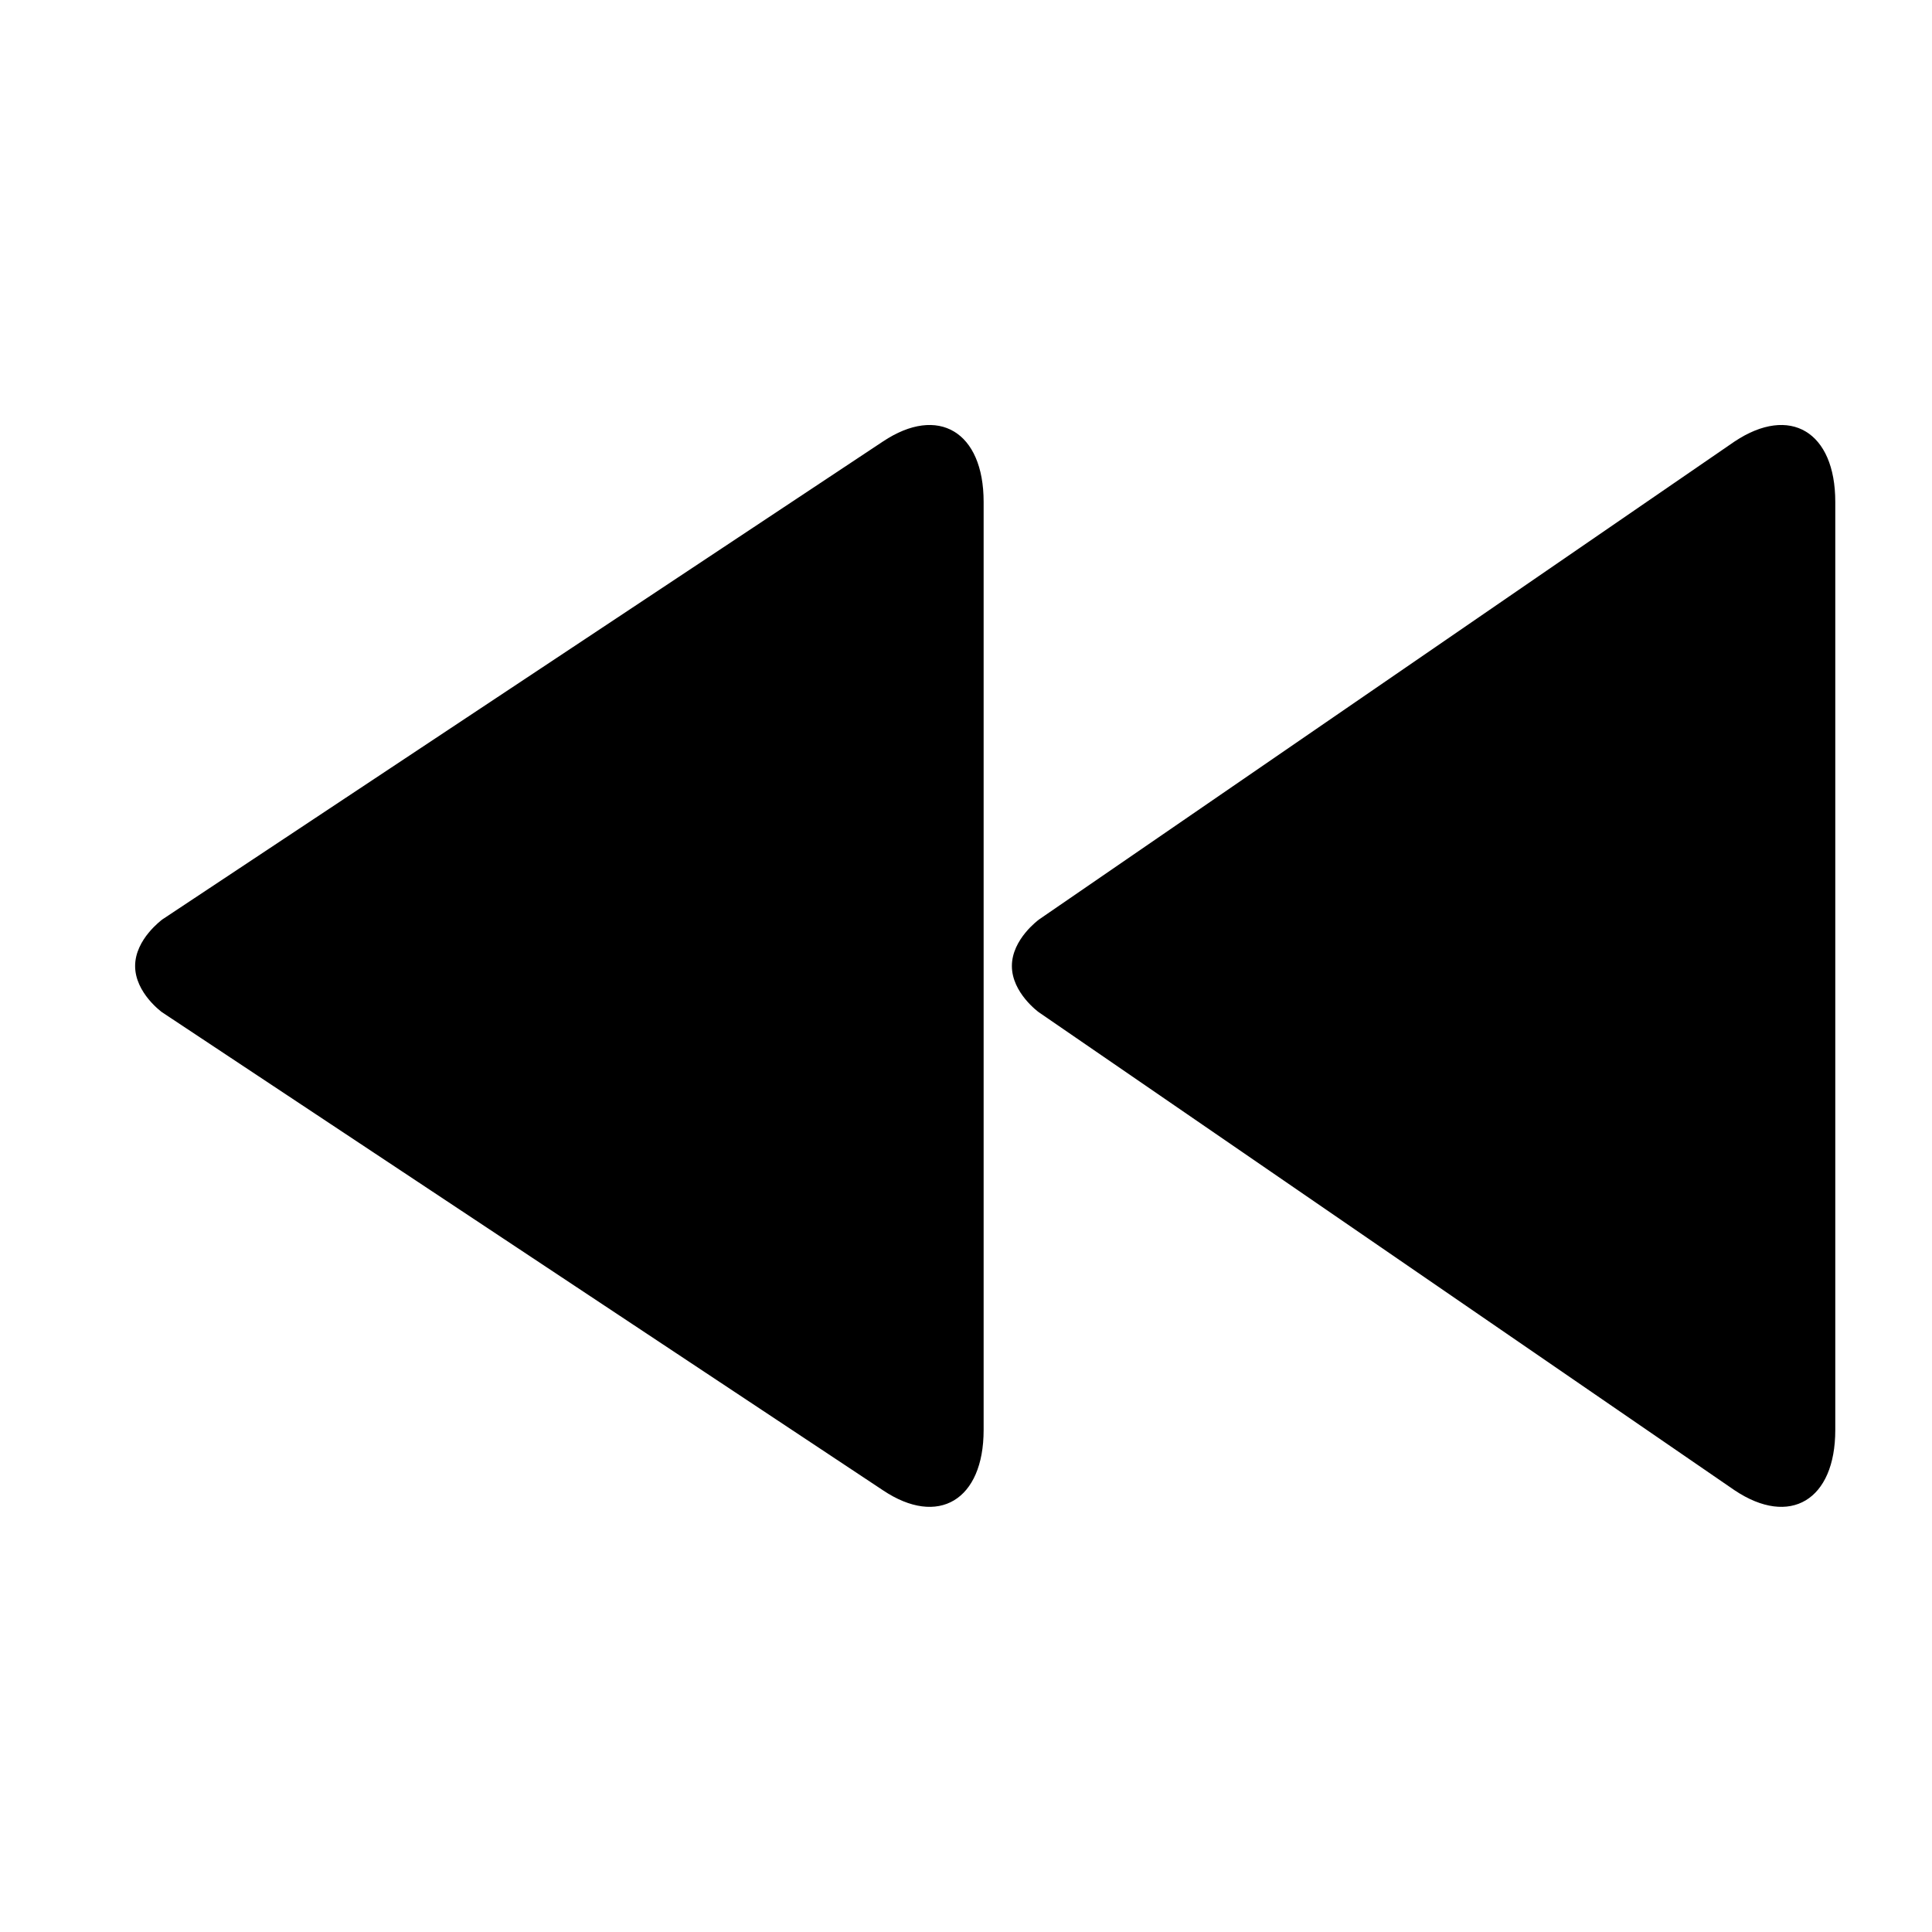
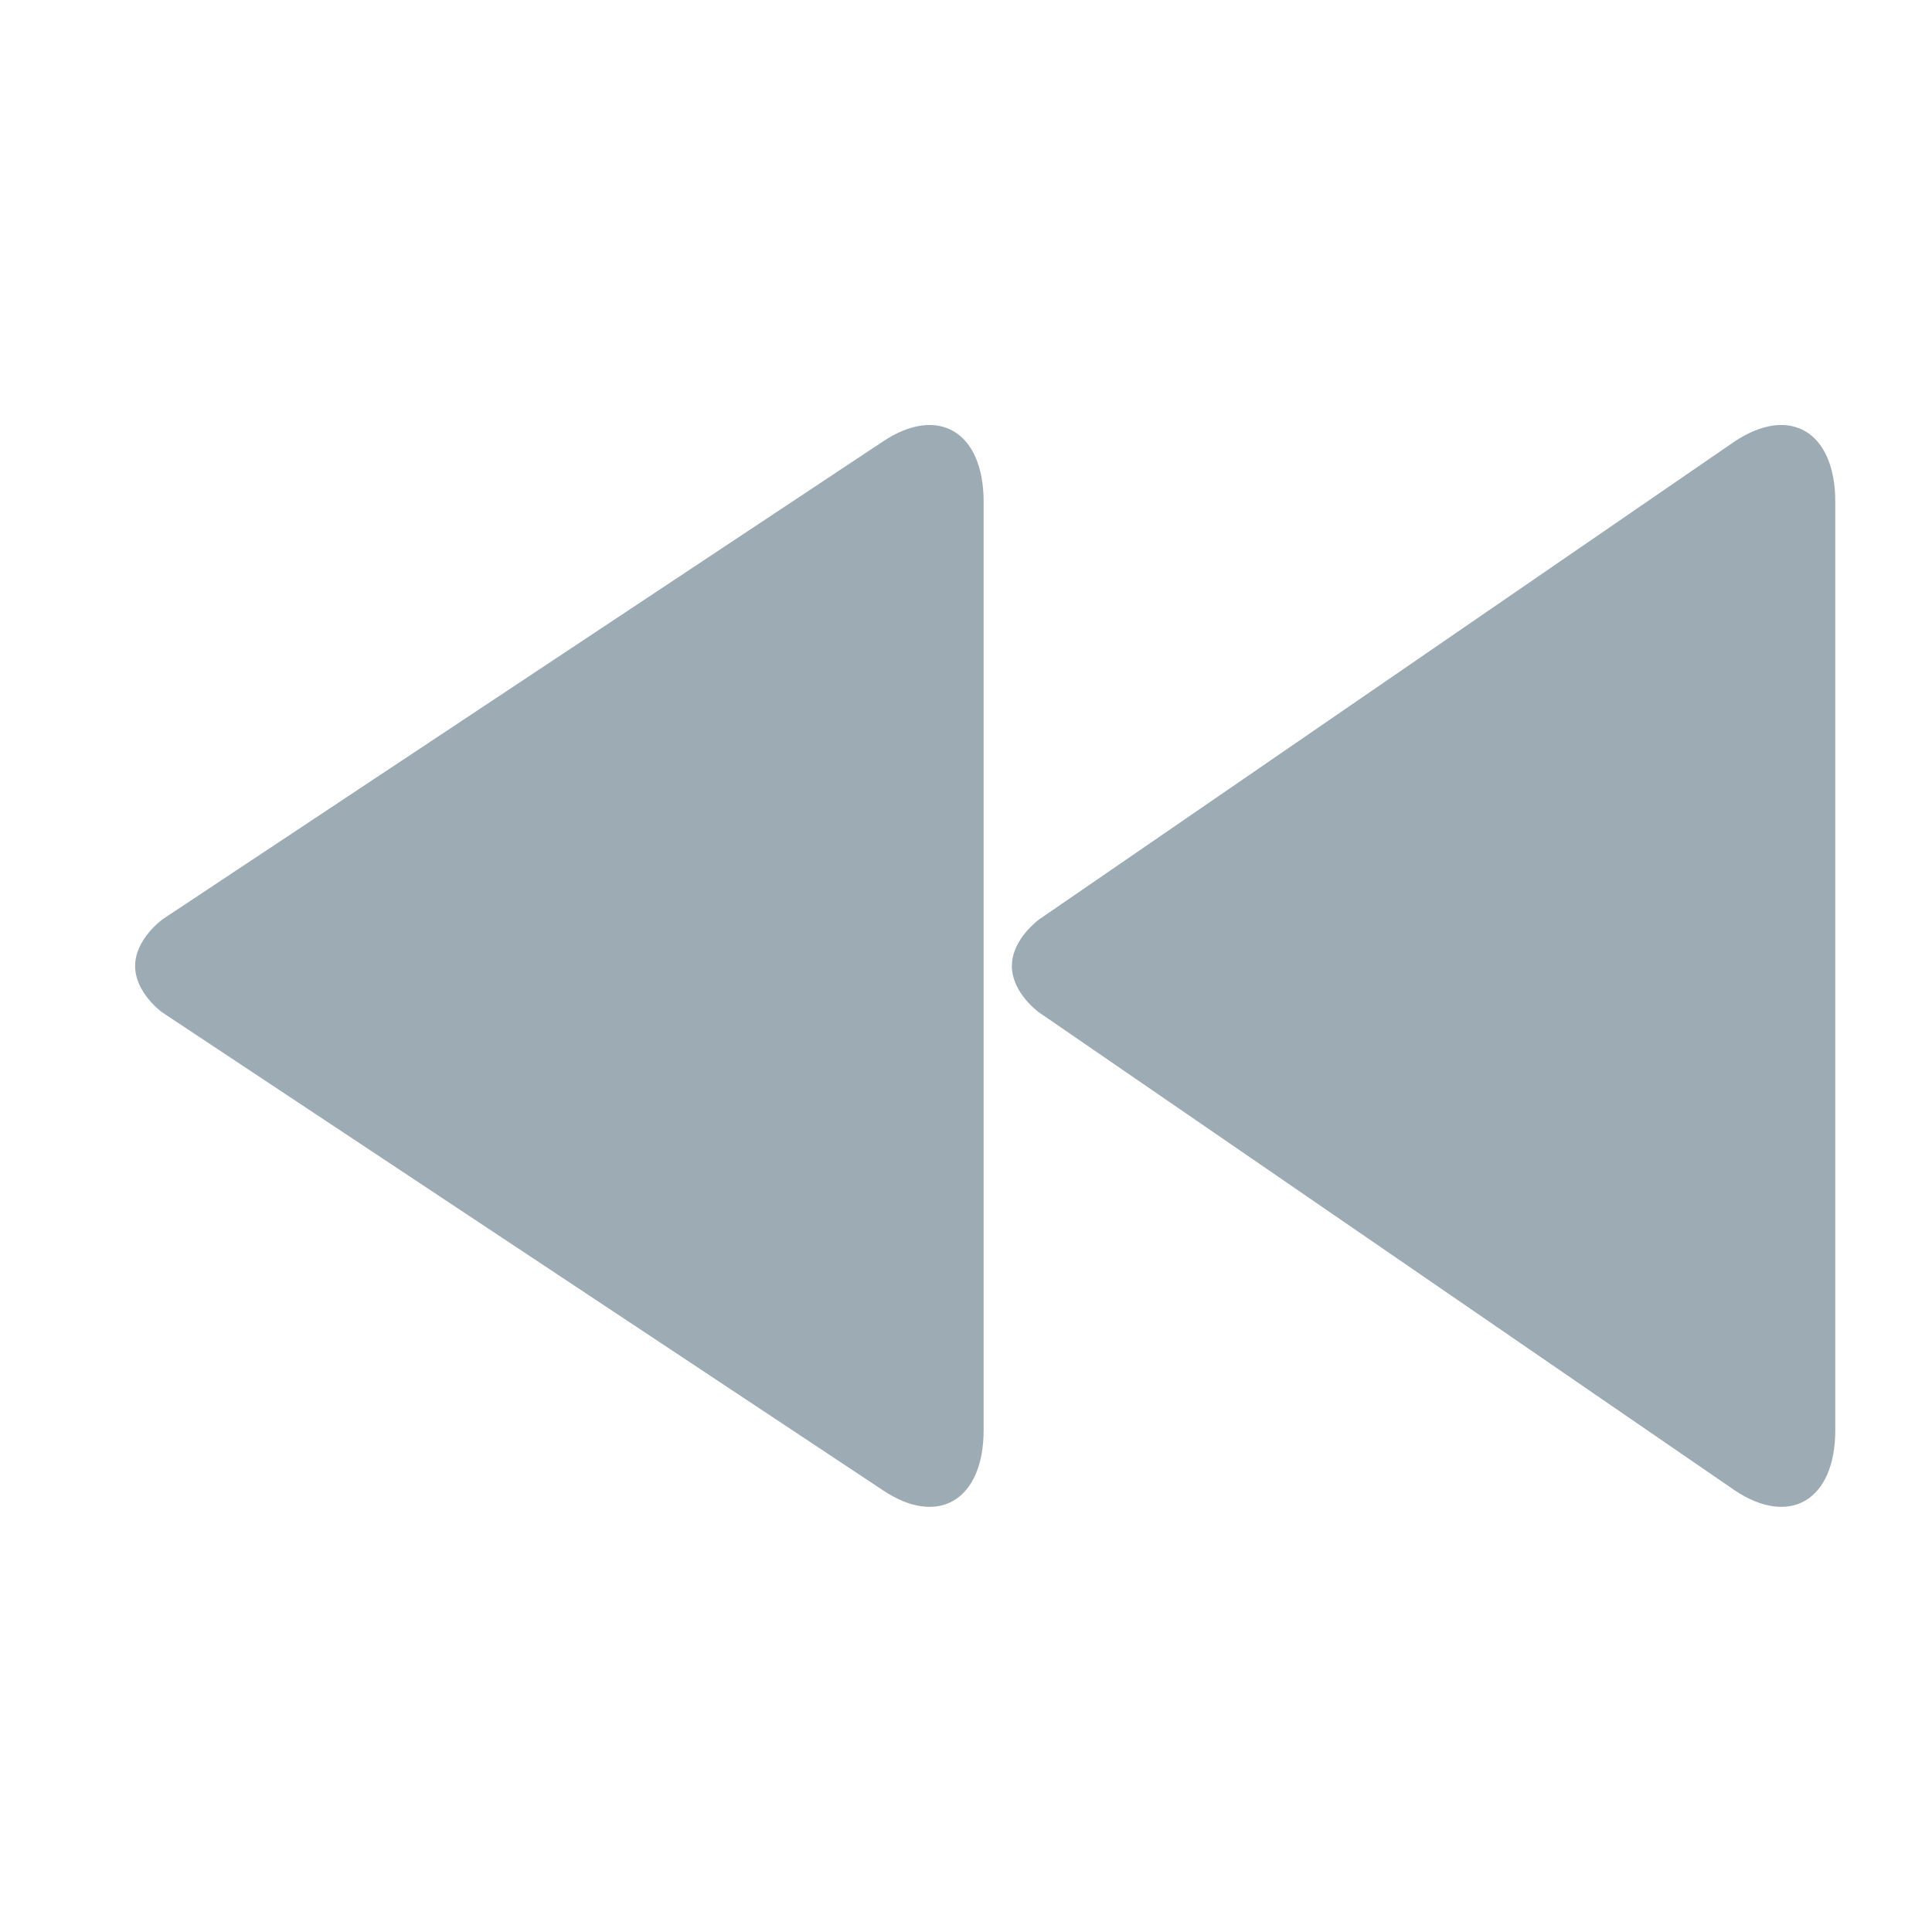
<svg xmlns="http://www.w3.org/2000/svg" version="1.1" width="32" height="32" viewBox="0 0 32 32">
  <g>
</g>
-   <path d="M2.238 16c0 0.446 0.446 0.766 0.446 0.766l11.941 7.918c0.915 0.613 1.667 0.163 1.667-0.998v-15.374c0-1.162-0.752-1.61-1.667-1l-11.941 7.92c0.002 0.002-0.446 0.322-0.446 0.768zM16.76 16c0 0.446 0.446 0.766 0.446 0.766l11.525 7.918c0.917 0.613 1.667 0.163 1.667-0.998v-15.374c0-1.162-0.75-1.61-1.667-1l-11.525 7.92c0 0.002-0.446 0.322-0.446 0.768z" fill="#000000" />
+   <path d="M2.238 16c0 0.446 0.446 0.766 0.446 0.766l11.941 7.918c0.915 0.613 1.667 0.163 1.667-0.998v-15.374c0-1.162-0.752-1.61-1.667-1l-11.941 7.92c0.002 0.002-0.446 0.322-0.446 0.768zM16.76 16c0 0.446 0.446 0.766 0.446 0.766l11.525 7.918c0.917 0.613 1.667 0.163 1.667-0.998v-15.374c0-1.162-0.75-1.61-1.667-1l-11.525 7.92c0 0.002-0.446 0.322-0.446 0.768z" fill="#9dabb4" />
</svg>
